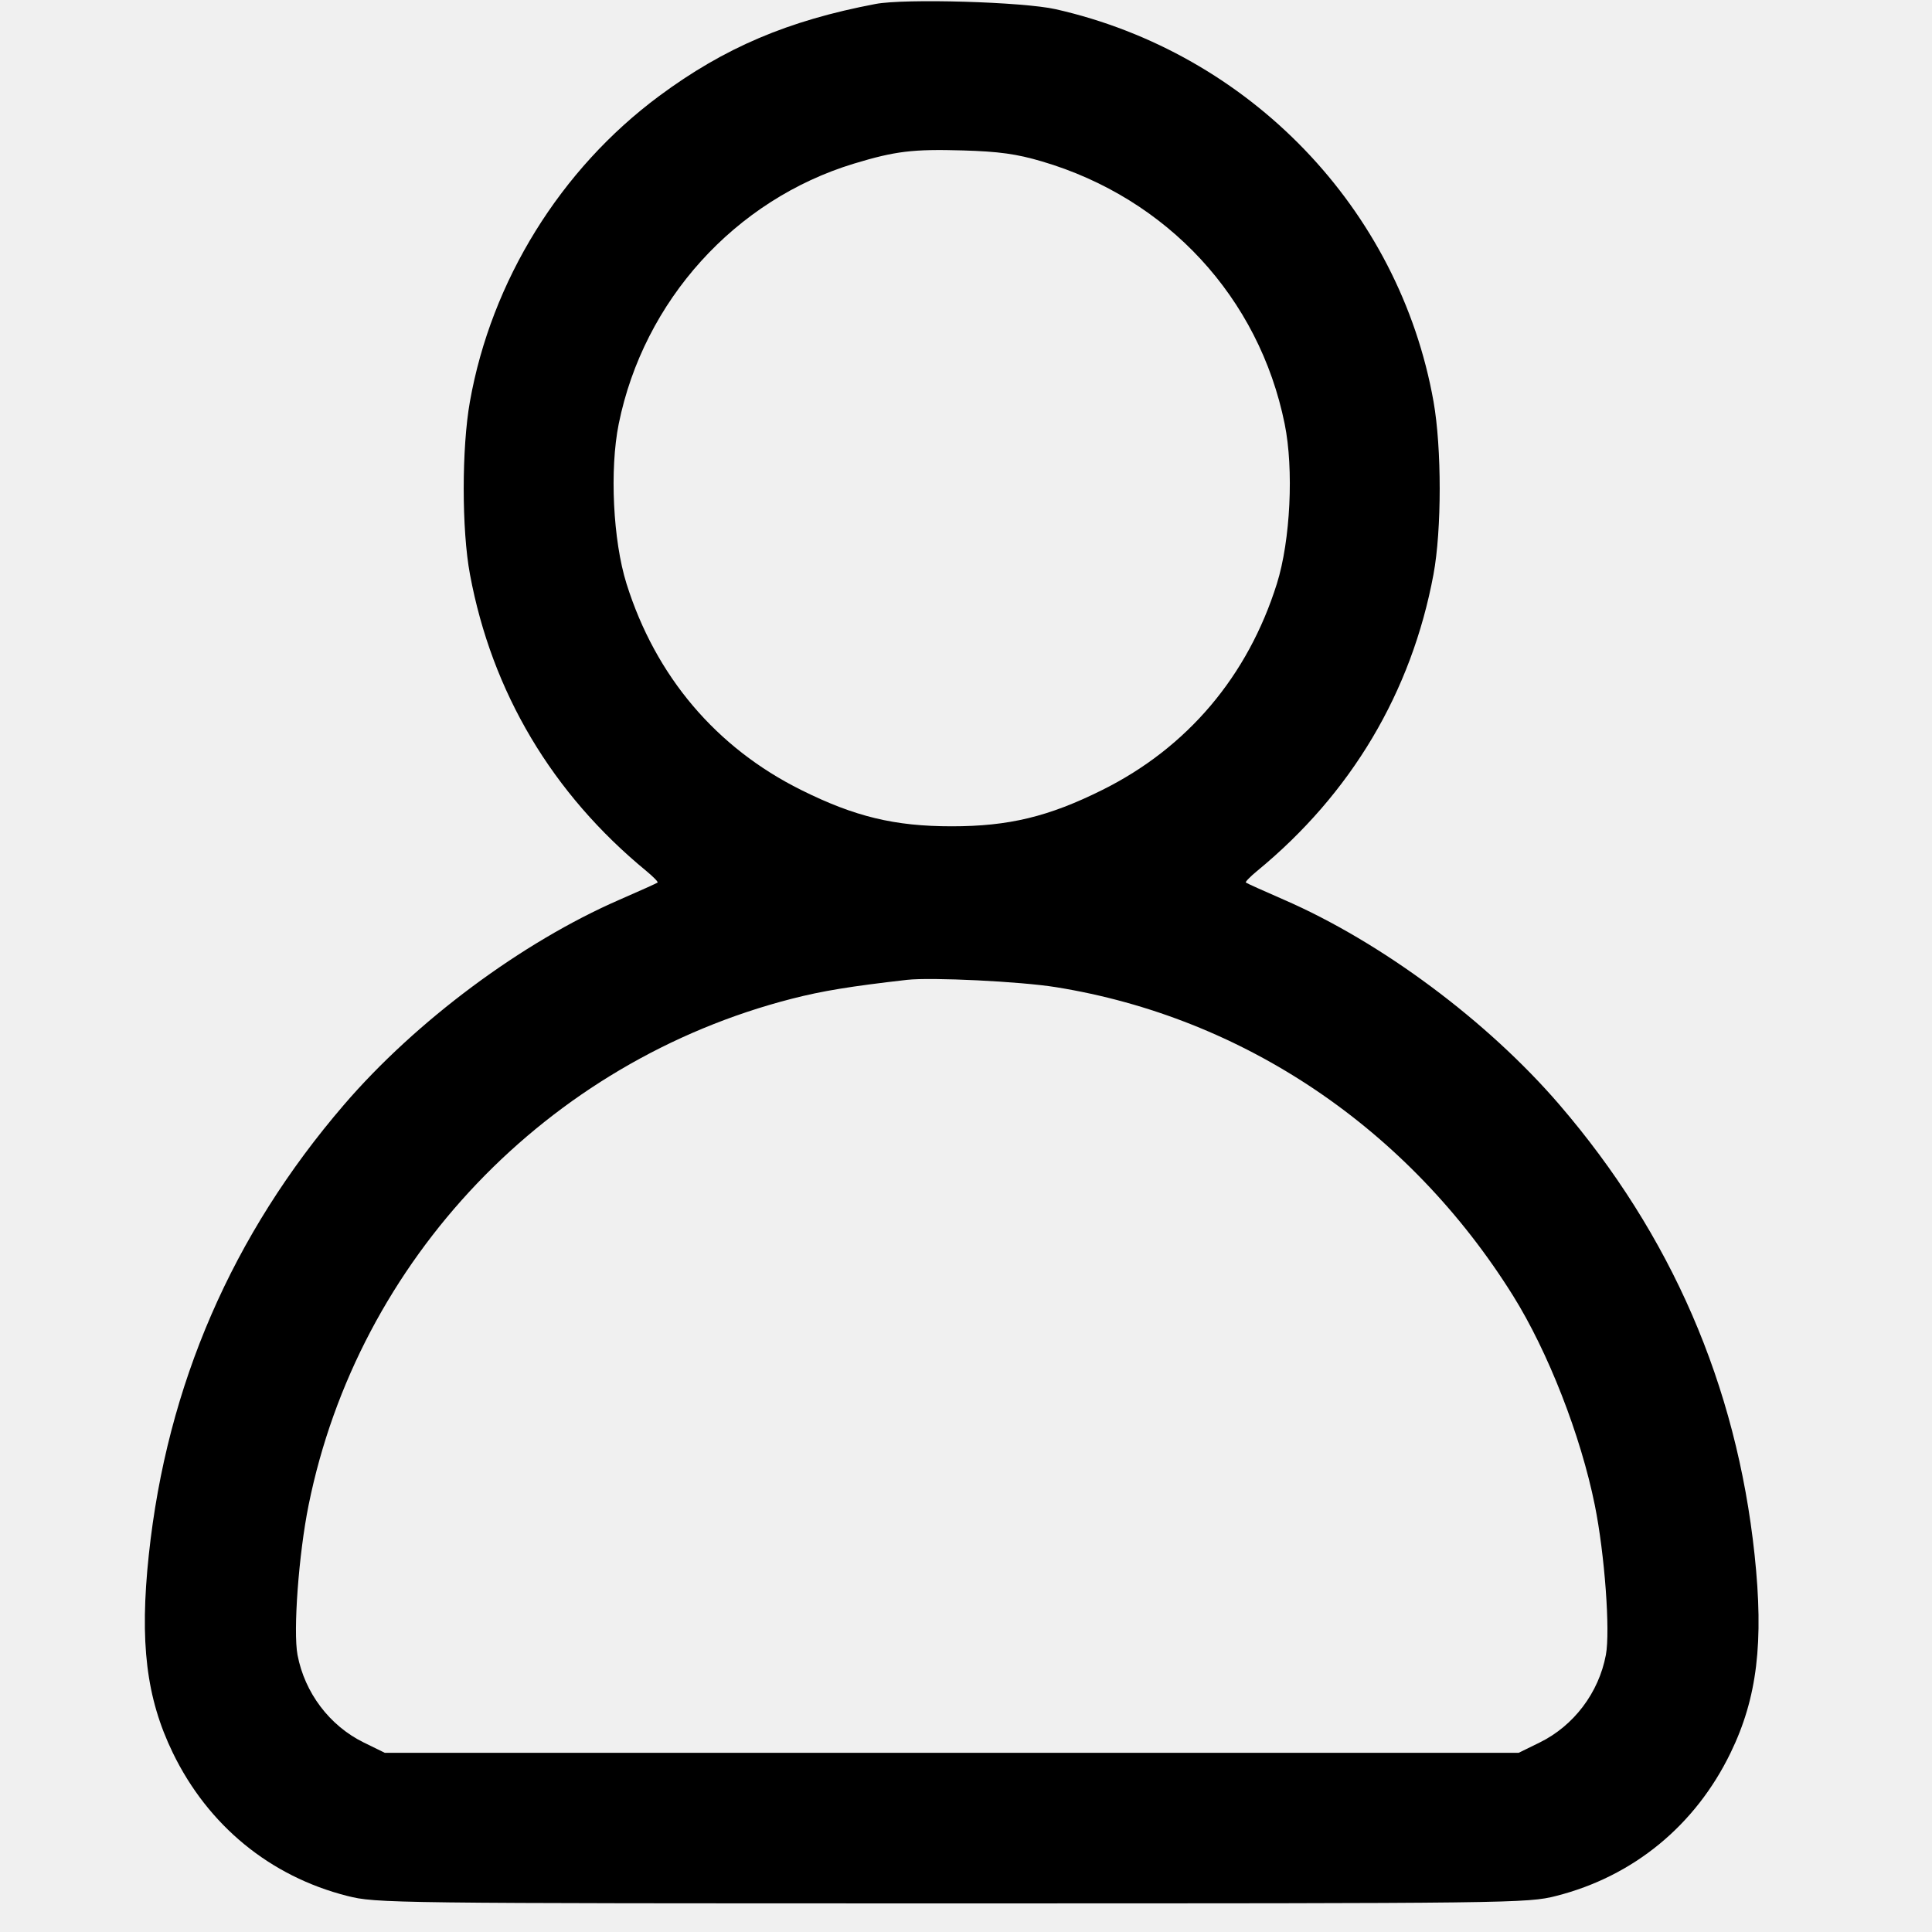
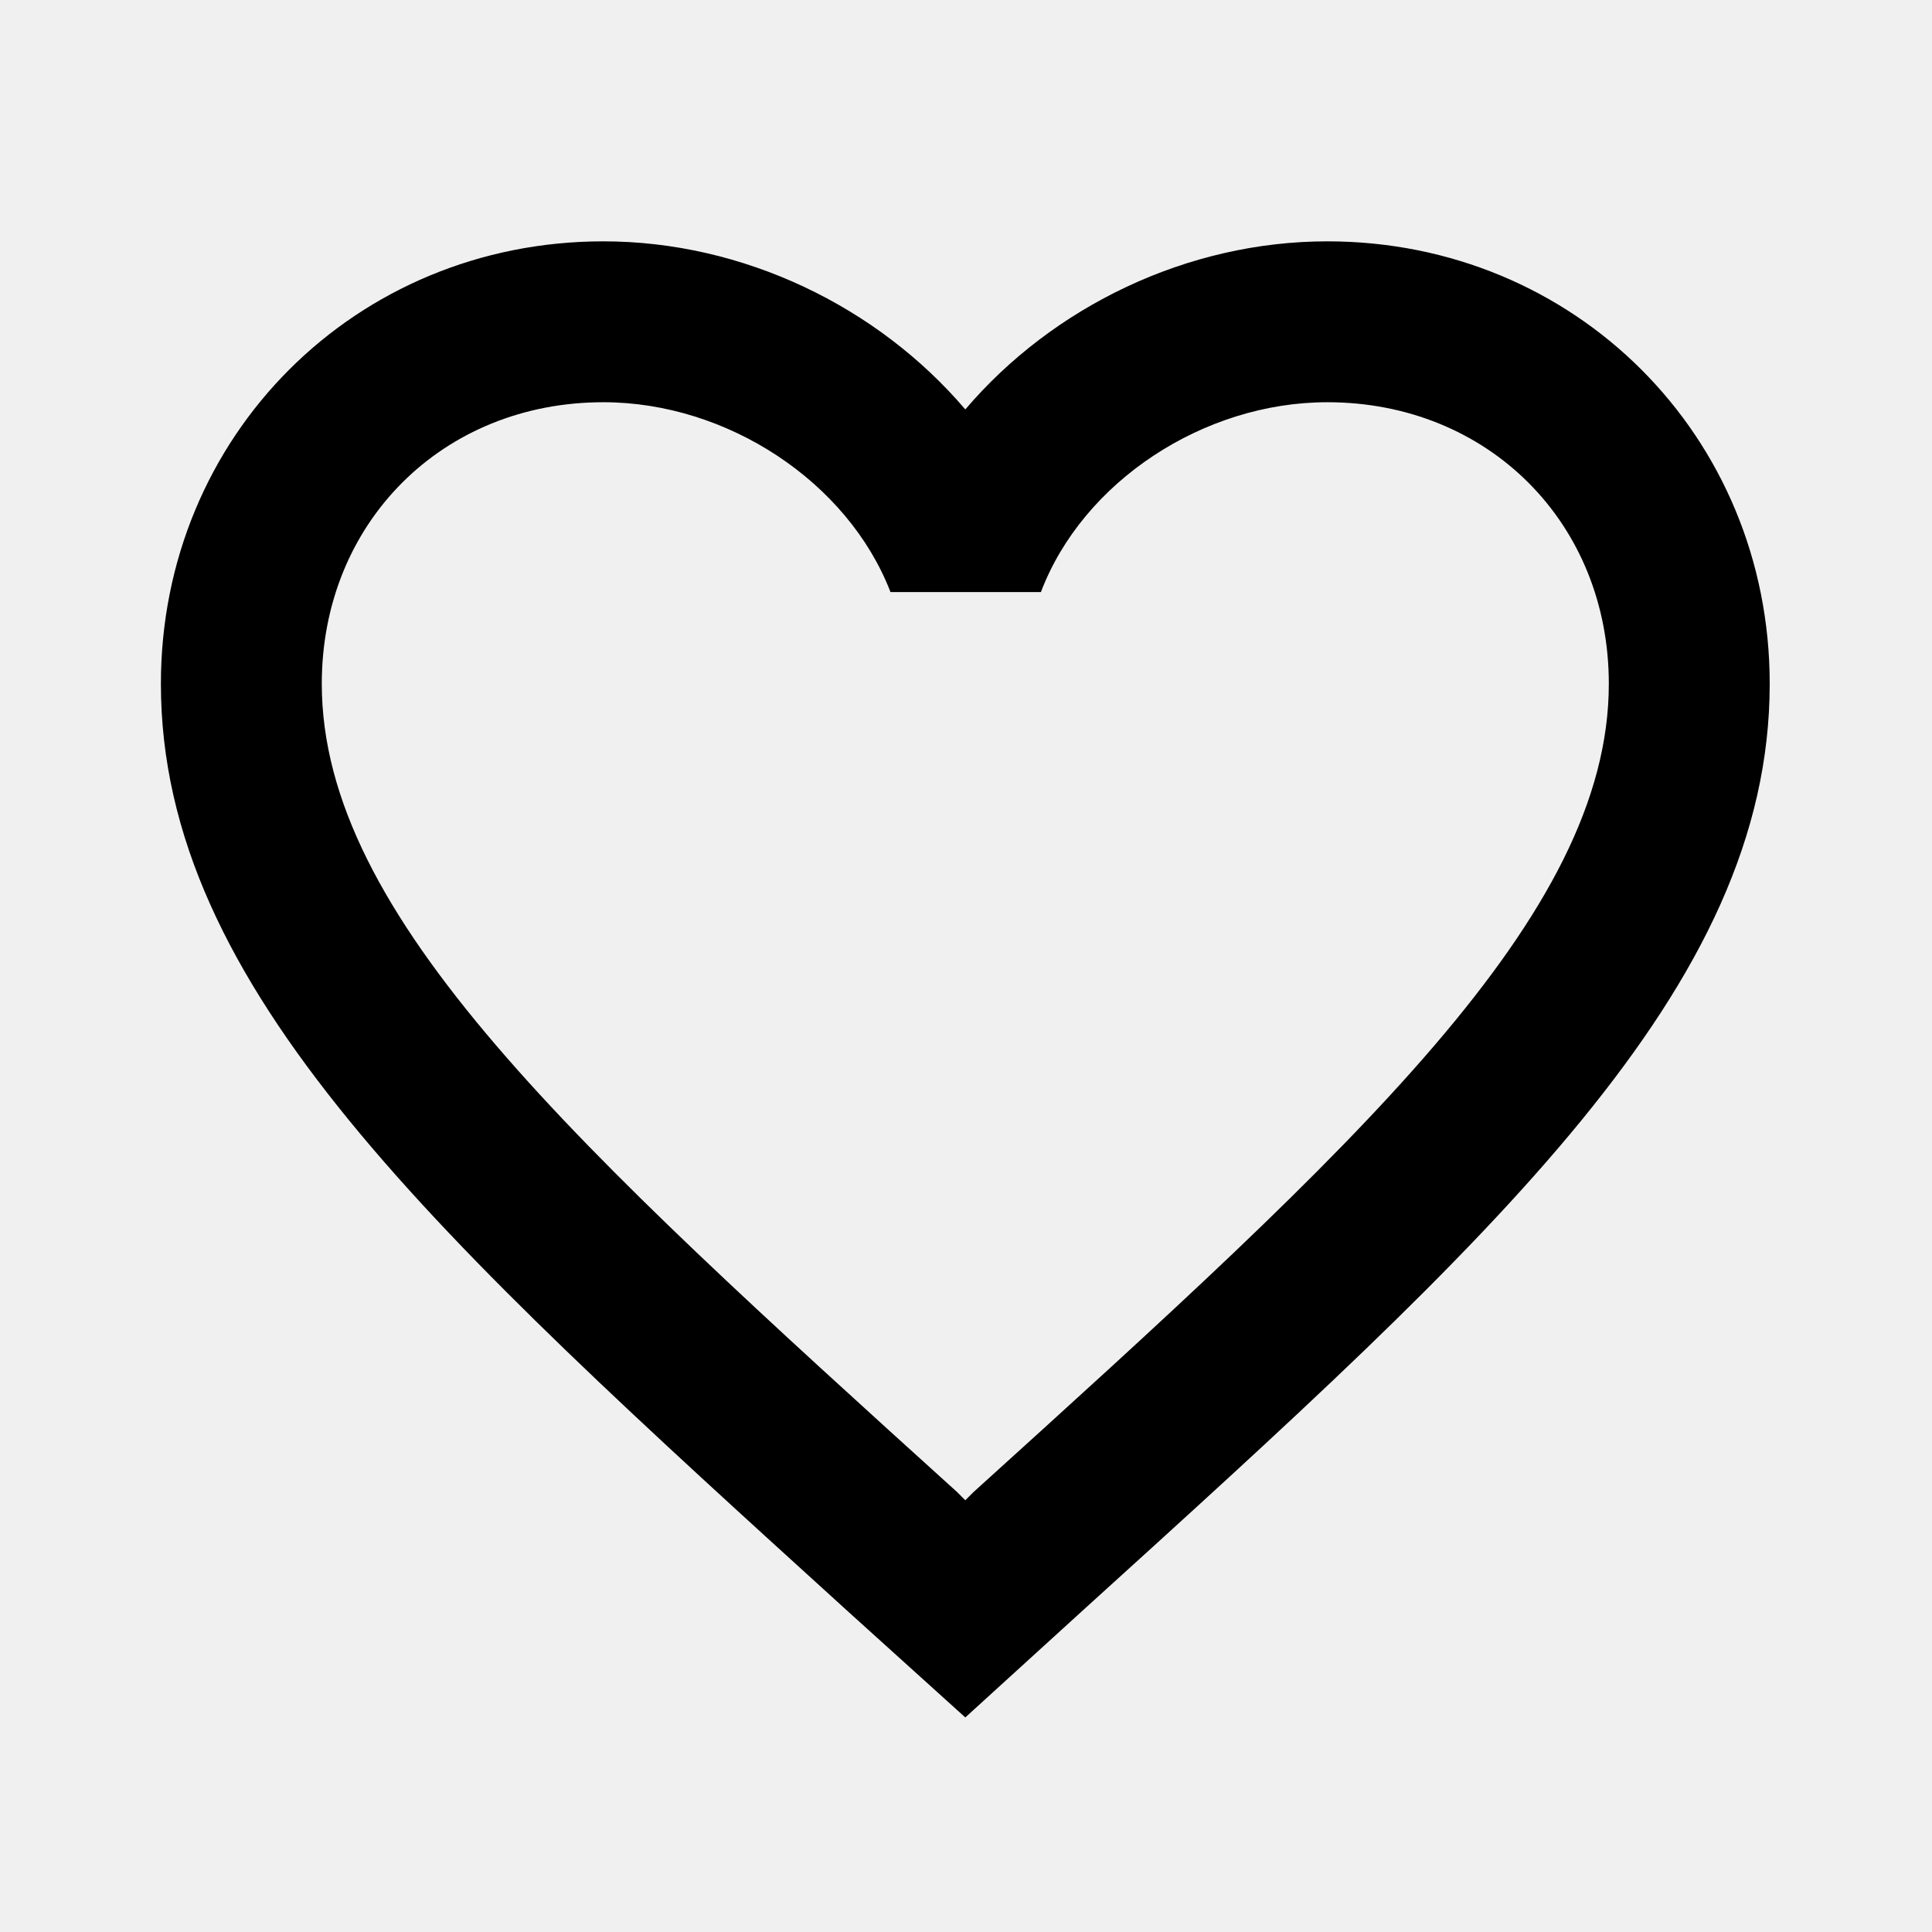
<svg xmlns="http://www.w3.org/2000/svg" width="36" height="36" viewBox="0 0 36 36" fill="none">
-   <g clip-path="url(#clip0_21_42)">
-     <path fill-rule="evenodd" clip-rule="evenodd" d="M16.314 0.074C14.682 0.384 13.498 0.888 12.284 1.788C10.444 3.152 9.155 5.234 8.756 7.484C8.602 8.35 8.602 9.873 8.757 10.702C9.165 12.898 10.29 14.789 12.045 16.231C12.173 16.337 12.267 16.433 12.253 16.445C12.238 16.458 11.918 16.602 11.541 16.766C9.723 17.558 7.751 19.025 6.411 20.584C4.326 23.008 3.11 25.811 2.773 28.97C2.599 30.603 2.725 31.64 3.22 32.661C3.878 34.016 5.032 34.963 6.471 35.328C7.008 35.464 7.237 35.467 17.734 35.467C28.231 35.467 28.46 35.464 28.997 35.328C30.435 34.963 31.59 34.016 32.247 32.661C32.743 31.64 32.868 30.603 32.694 28.97C32.357 25.811 31.141 23.008 29.057 20.584C27.716 19.025 25.744 17.558 23.926 16.766C23.549 16.602 23.229 16.458 23.215 16.445C23.2 16.433 23.294 16.337 23.422 16.231C25.178 14.789 26.302 12.898 26.711 10.702C26.865 9.873 26.865 8.35 26.712 7.484C26.074 3.889 23.282 0.989 19.673 0.172C19.065 0.034 16.86 -0.03 16.314 0.074ZM19.416 3.008C21.751 3.696 23.461 5.546 23.938 7.899C24.11 8.746 24.045 10.072 23.793 10.876C23.252 12.6 22.124 13.932 20.539 14.72C19.539 15.218 18.797 15.397 17.734 15.397C16.671 15.397 15.928 15.218 14.928 14.72C13.343 13.932 12.215 12.6 11.674 10.876C11.422 10.072 11.358 8.746 11.529 7.899C11.994 5.604 13.694 3.723 15.912 3.049C16.68 2.816 17.011 2.776 17.941 2.803C18.617 2.823 18.942 2.868 19.416 3.008ZM19.673 18.394C23.173 18.956 26.249 21.032 28.192 24.141C28.846 25.188 29.455 26.747 29.717 28.047C29.901 28.956 30.007 30.395 29.923 30.838C29.79 31.543 29.325 32.157 28.69 32.469L28.298 32.661H17.734H7.17L6.778 32.469C6.142 32.157 5.678 31.543 5.544 30.838C5.46 30.395 5.566 28.956 5.75 28.047C6.674 23.472 10.198 19.779 14.755 18.61C15.324 18.464 15.843 18.379 16.902 18.258C17.355 18.207 19.012 18.288 19.673 18.394Z" fill="currentColor" />
-   </g>
-   <defs>
-     <clipPath id="clip0_21_42">
-       <rect width="35.467" height="35.467" fill="white" />
-     </clipPath>
-   </defs>
+   <path fill="currentColor" d="M24.732 4.497C22.124 4.497 19.621 5.711 17.987 7.629C16.353 5.711 13.85 4.497 11.242 4.497C6.625 4.497 2.998 8.124 2.998 12.741C2.998 18.407 8.094 23.023 15.813 30.038L17.987 32.002L20.16 30.023C27.88 23.023 32.976 18.407 32.976 12.741C32.976 8.124 29.349 4.497 24.732 4.497ZM18.137 27.805L17.987 27.955L17.837 27.805C10.702 21.345 5.996 17.073 5.996 12.741C5.996 9.743 8.244 7.495 11.242 7.495C13.55 7.495 15.799 8.978 16.593 11.032H19.396C20.175 8.978 22.424 7.495 24.732 7.495C27.73 7.495 29.978 9.743 29.978 12.741C29.978 17.073 25.272 21.345 18.137 27.805Z" />
</svg>
